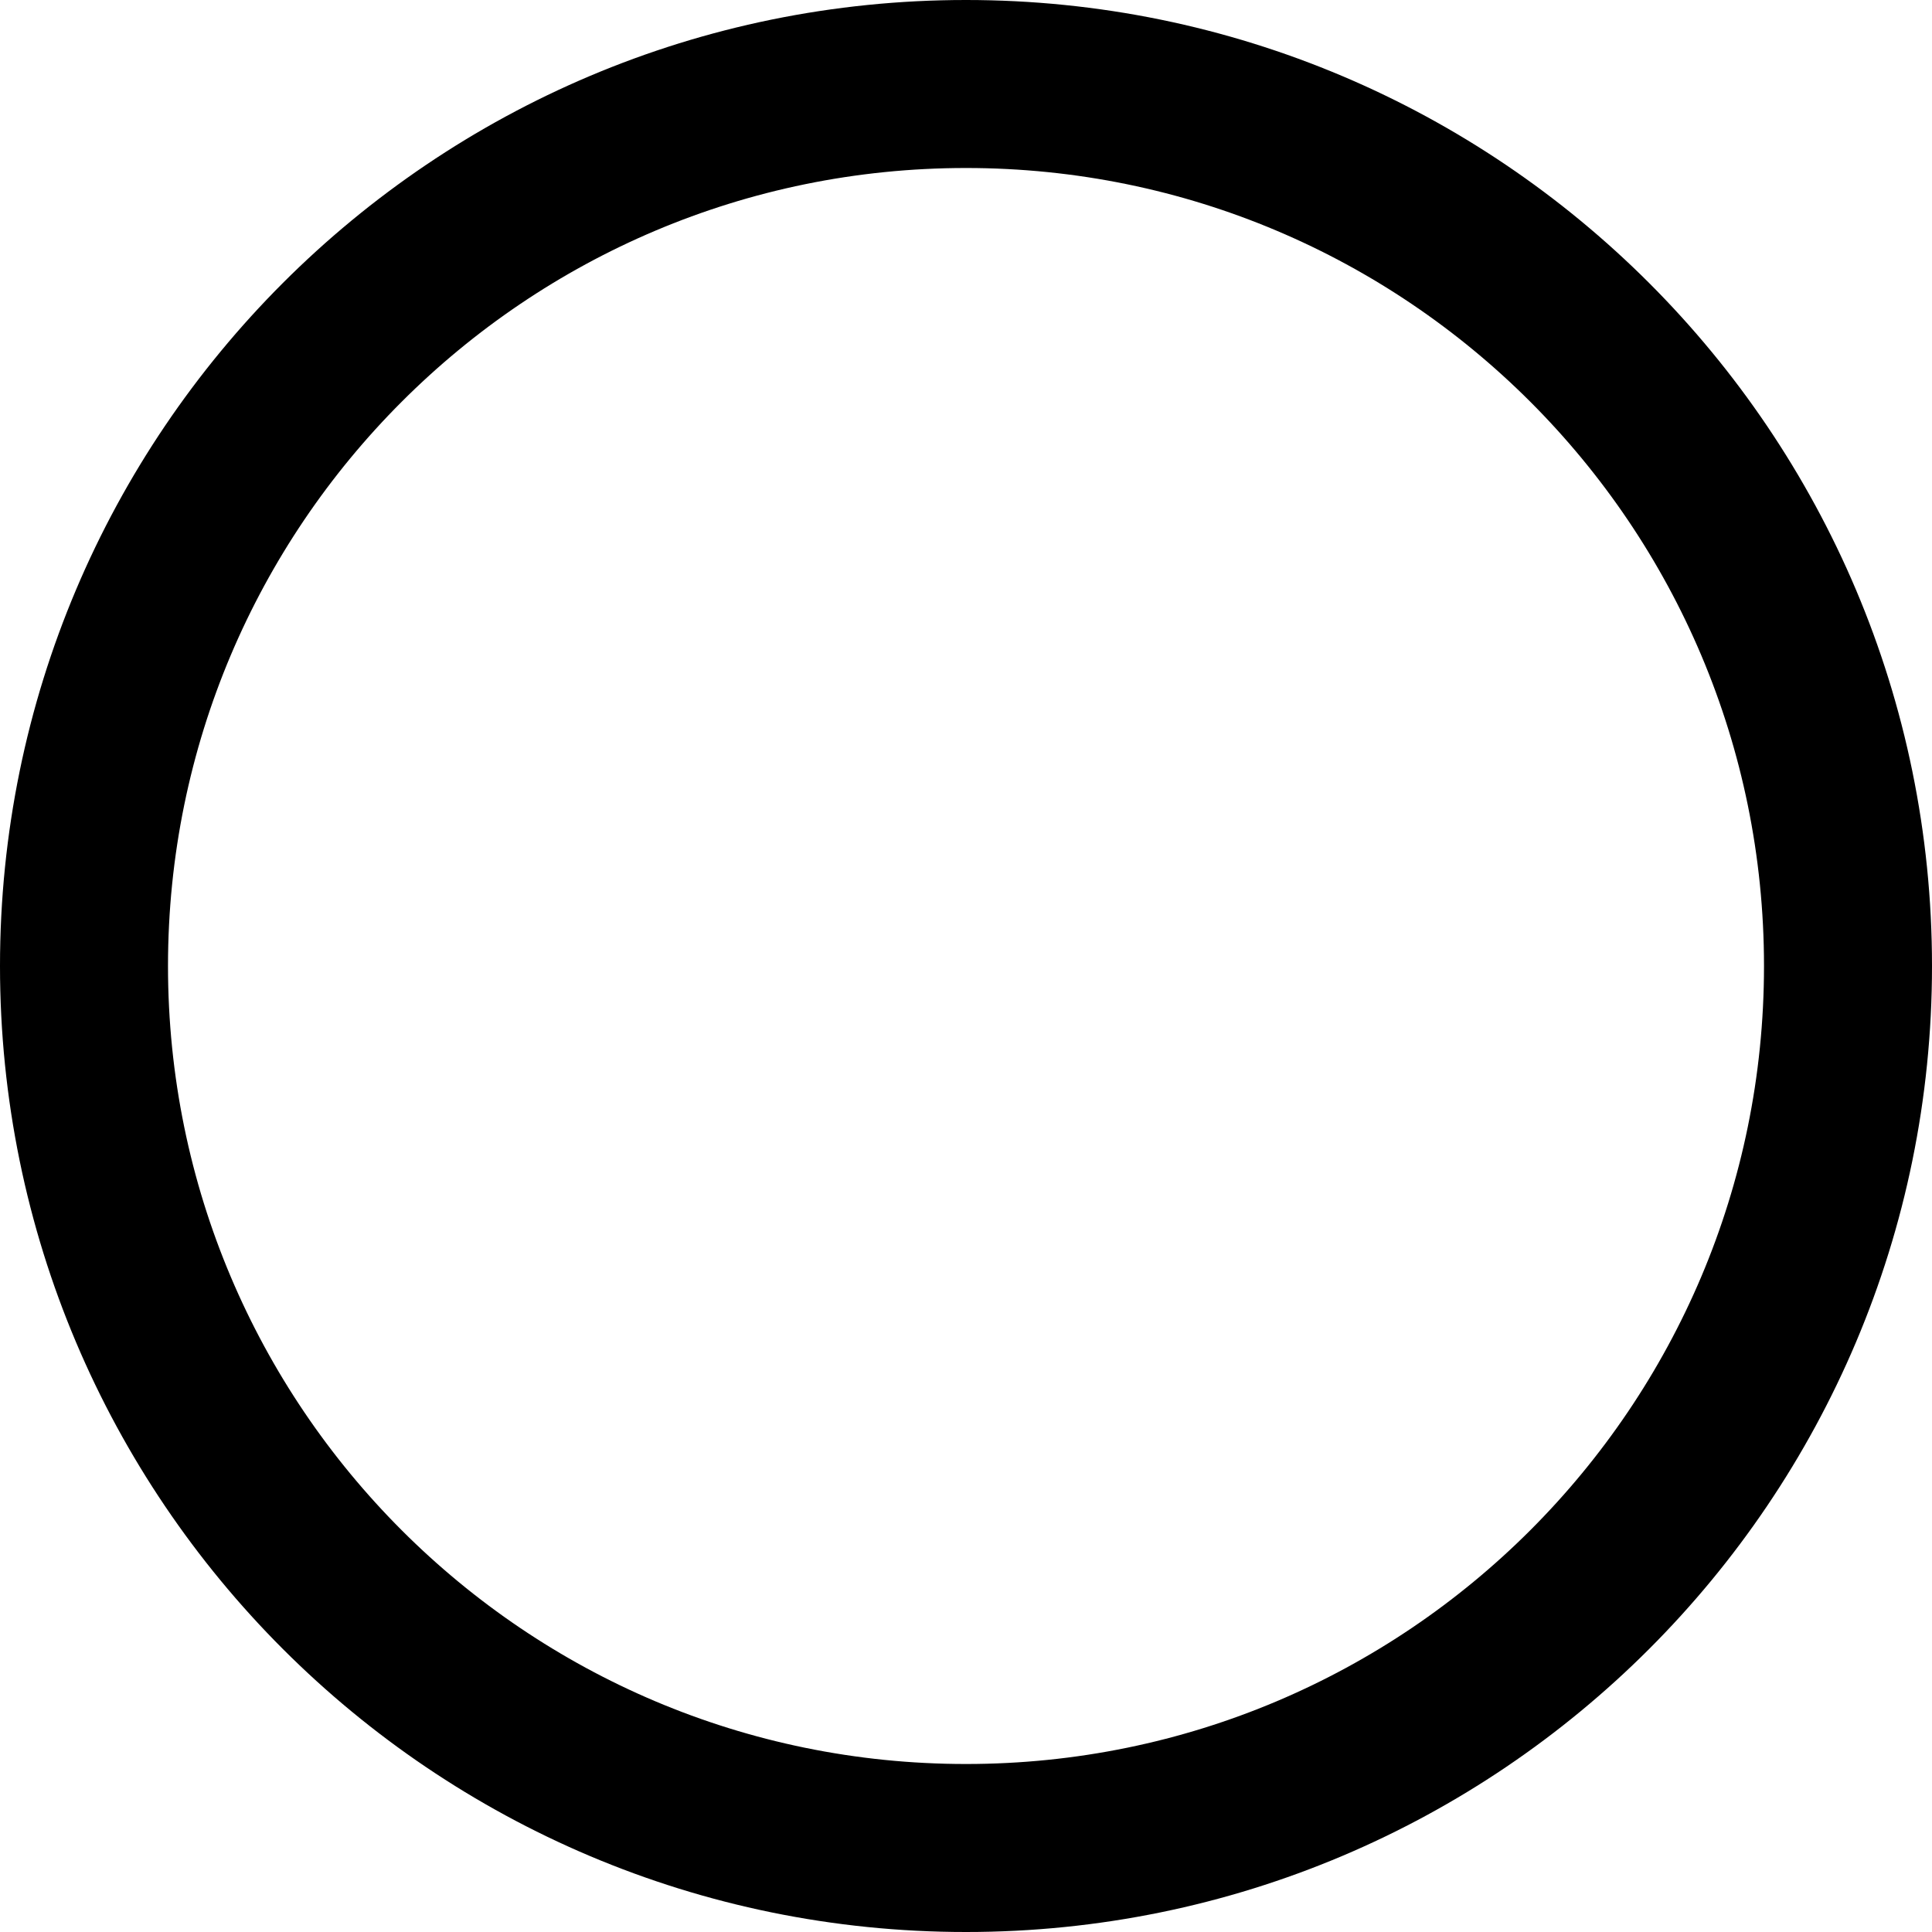
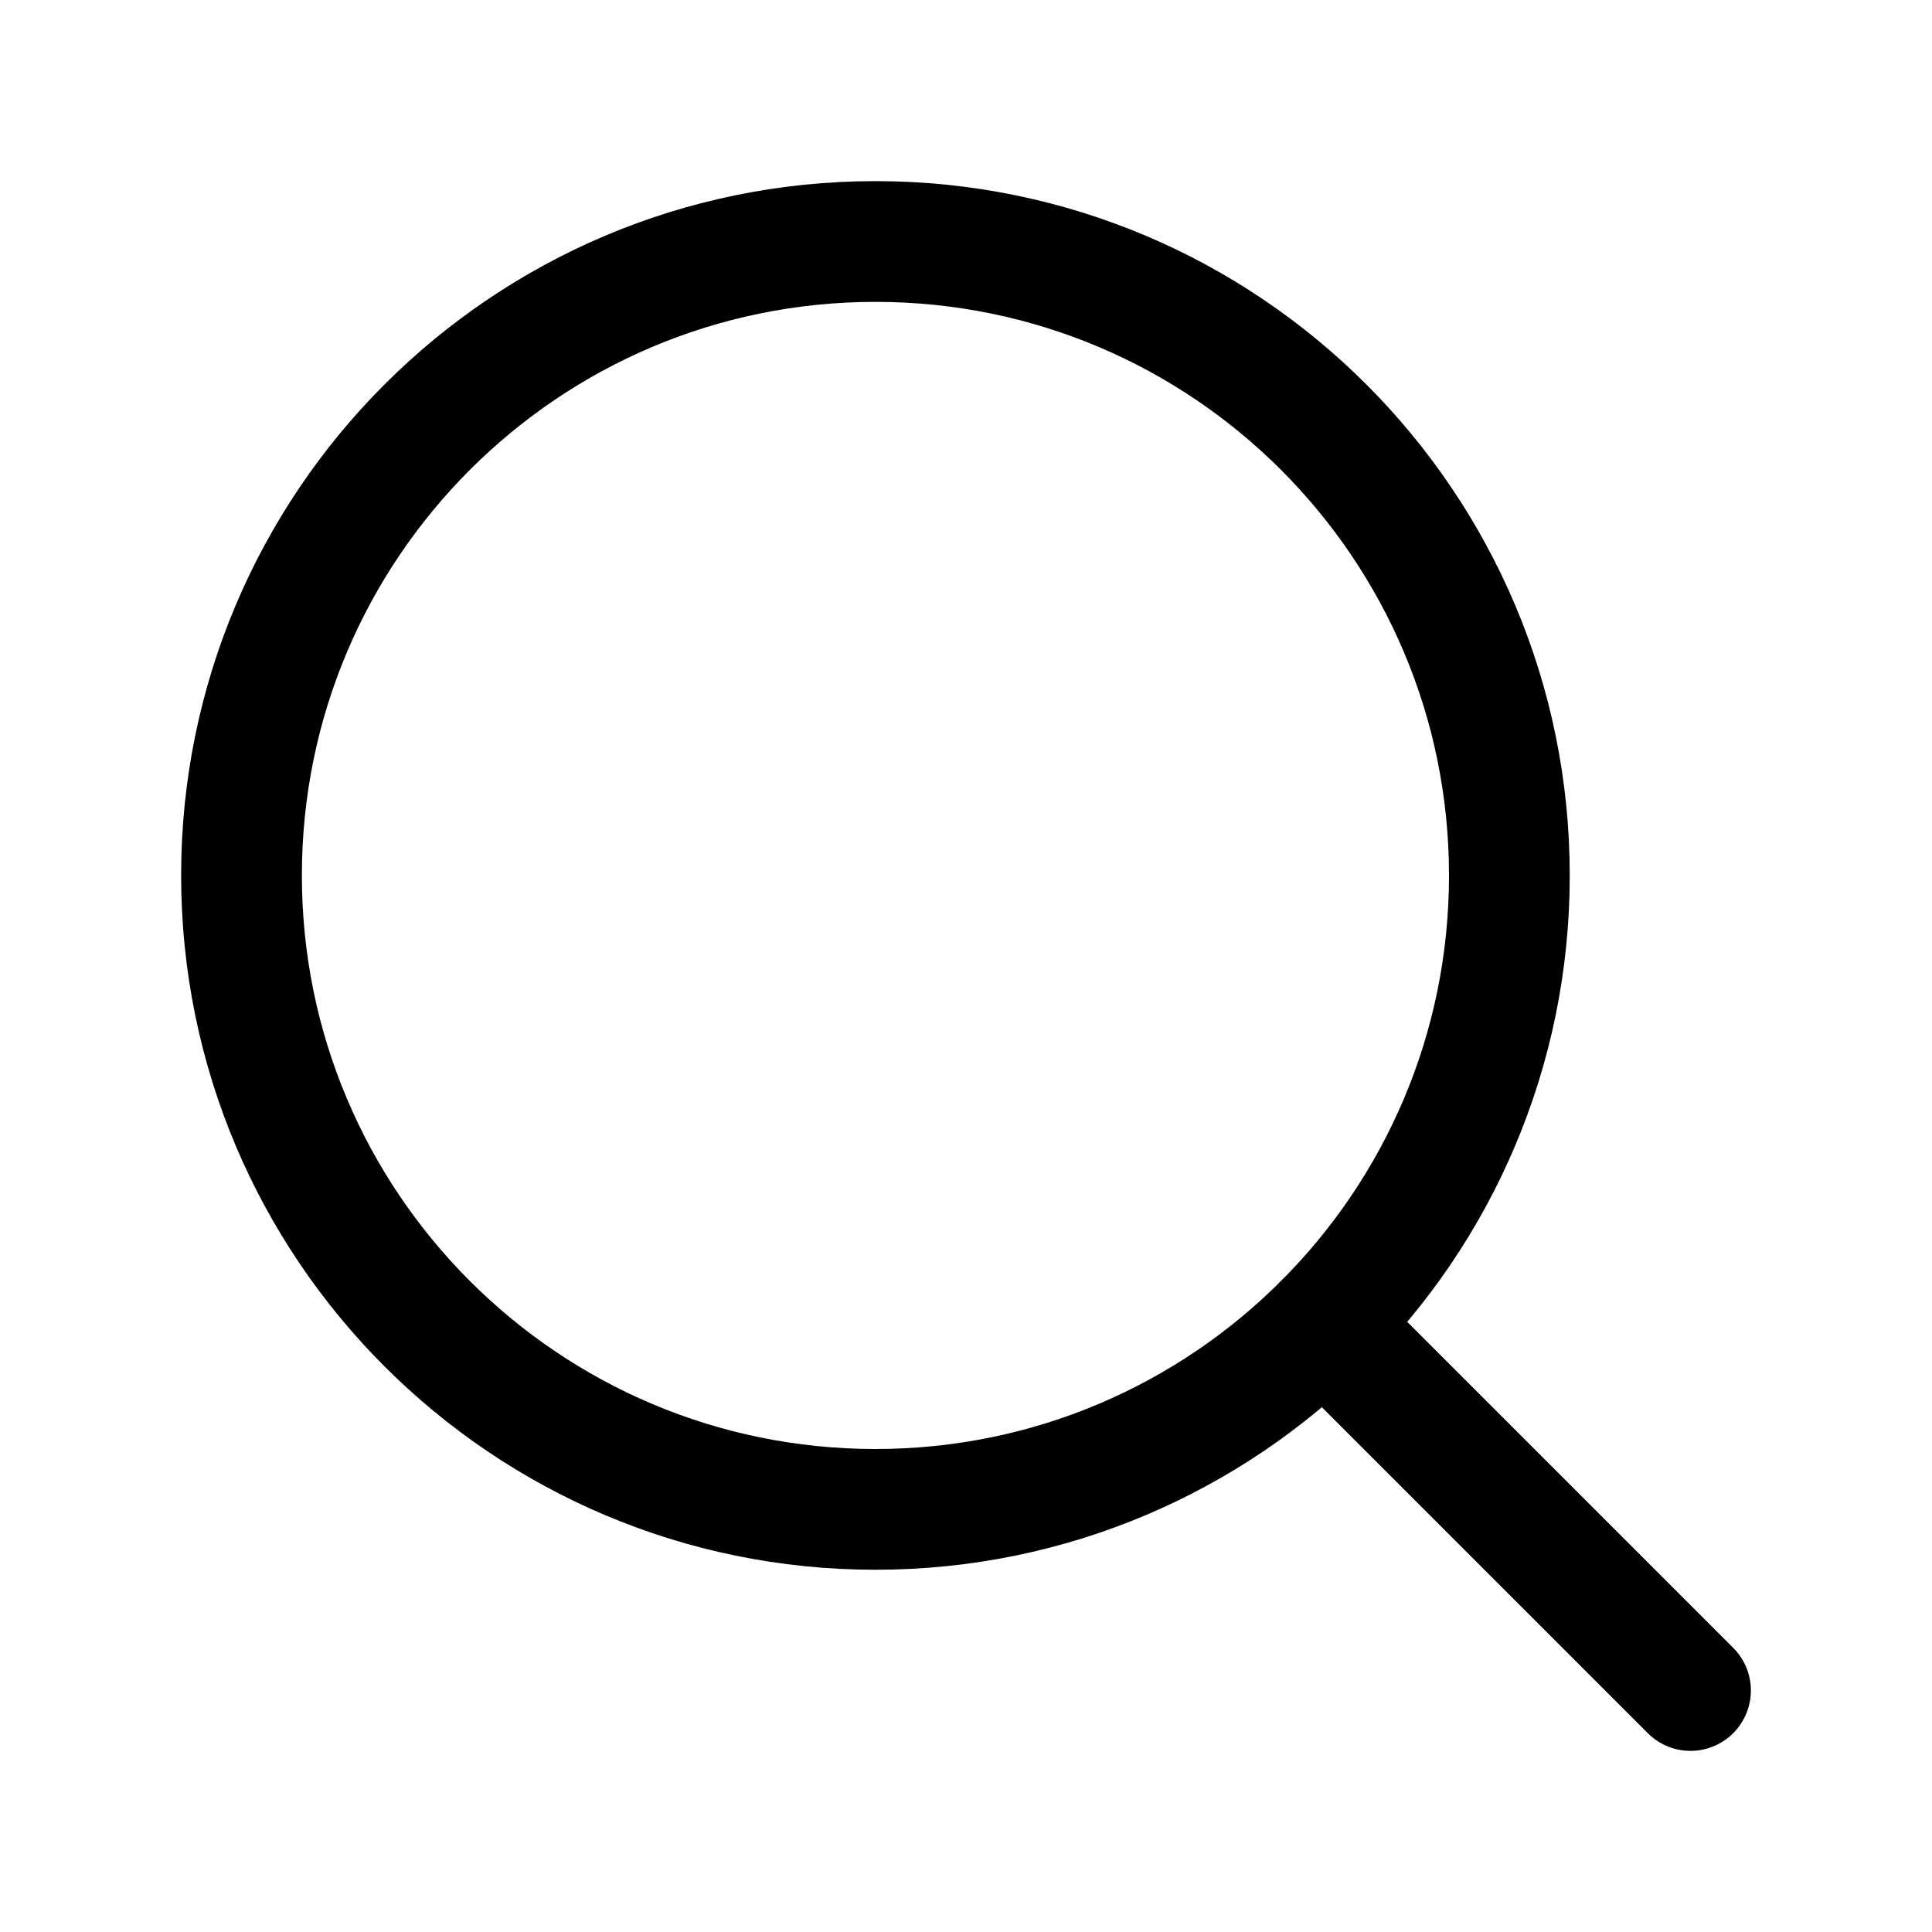
- <svg xmlns="http://www.w3.org/2000/svg" width="23" height="23" viewBox="0 0 23 23" fill="none">
-   <path d="M11.5 22C17.299 22 22 17.299 22 11.5C22 5.701 17.299 1 11.5 1C5.701 1 1 5.701 1 11.5C1 17.299 5.701 22 11.5 22Z" stroke="black" stroke-width="2" stroke-linecap="round" stroke-linejoin="round" />
+ <svg xmlns="http://www.w3.org/2000/svg" width="32" height="32" viewBox="0 0 32 32" fill="none">
+   <path d="M14.5 25C20.299 25 25 20.299 25 14.5C25 8.701 20.299 4 14.5 4C8.701 4 4 8.701 4 14.5C4 20.299 8.701 25 14.5 25Z" stroke="black" stroke-width="2" stroke-linecap="round" stroke-linejoin="round" />
+   <path d="M21.925 21.925L28 28" stroke="black" stroke-width="2" stroke-linecap="round" stroke-linejoin="round" />
</svg>
